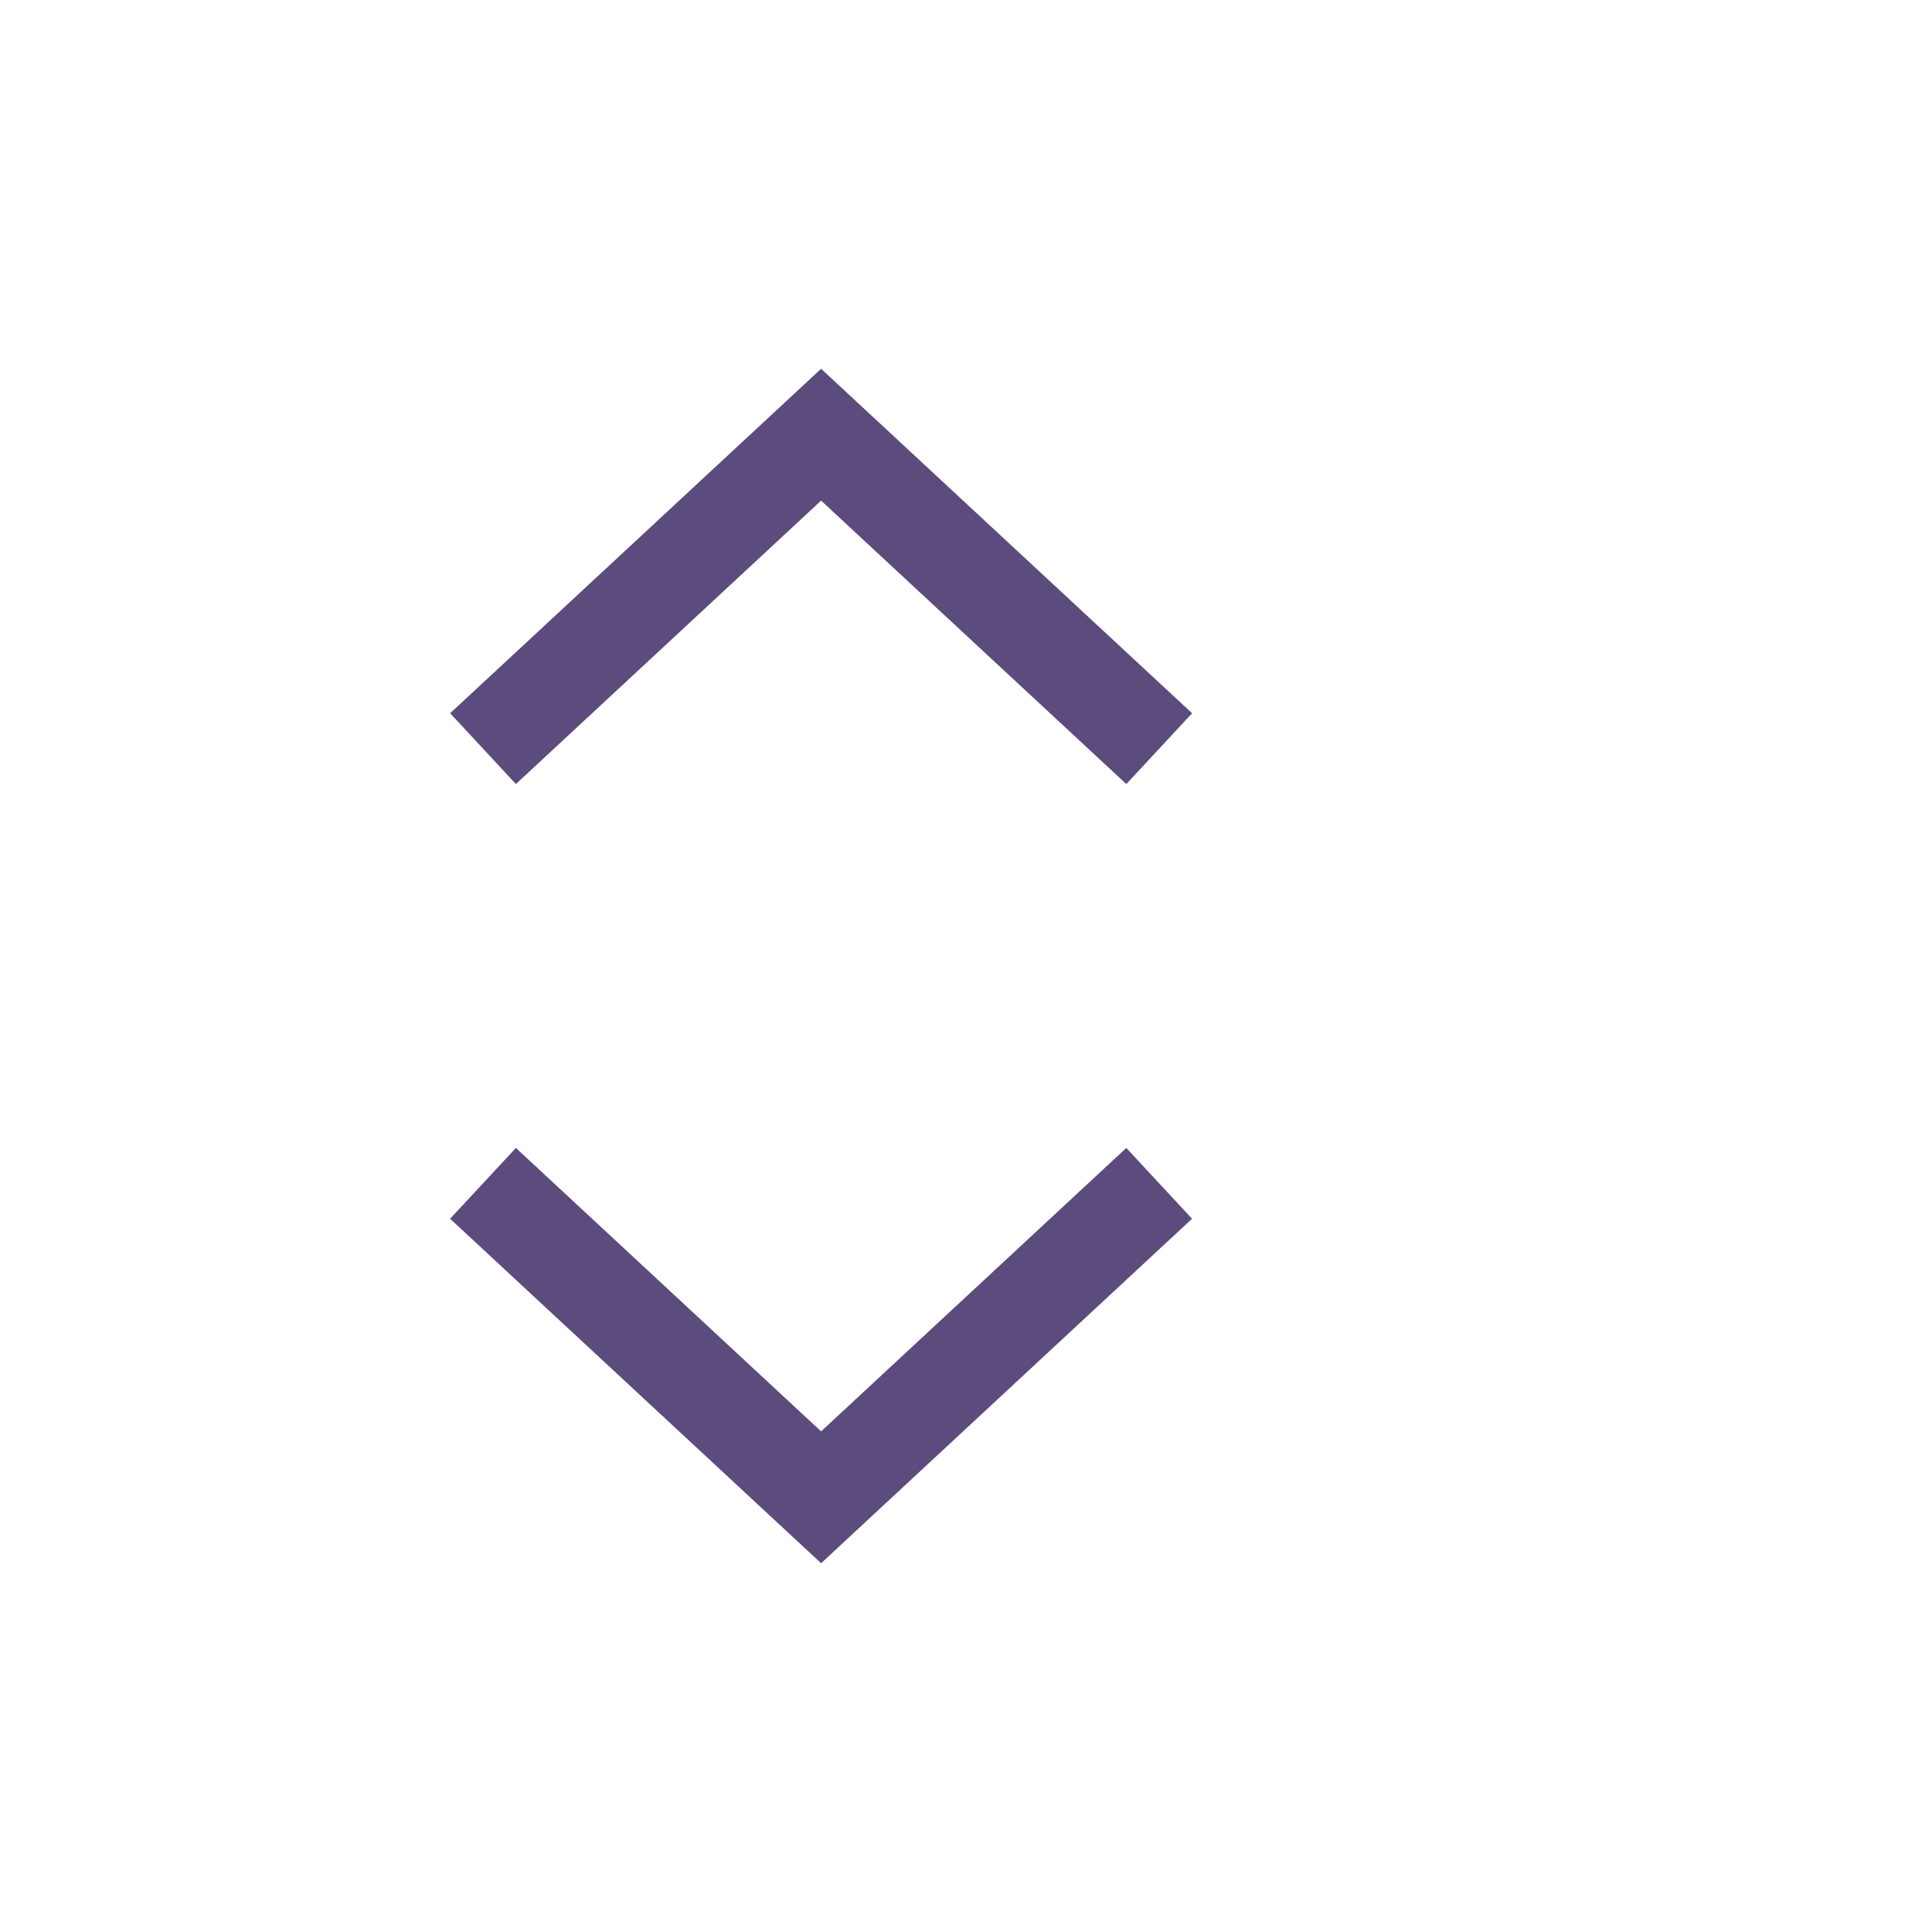
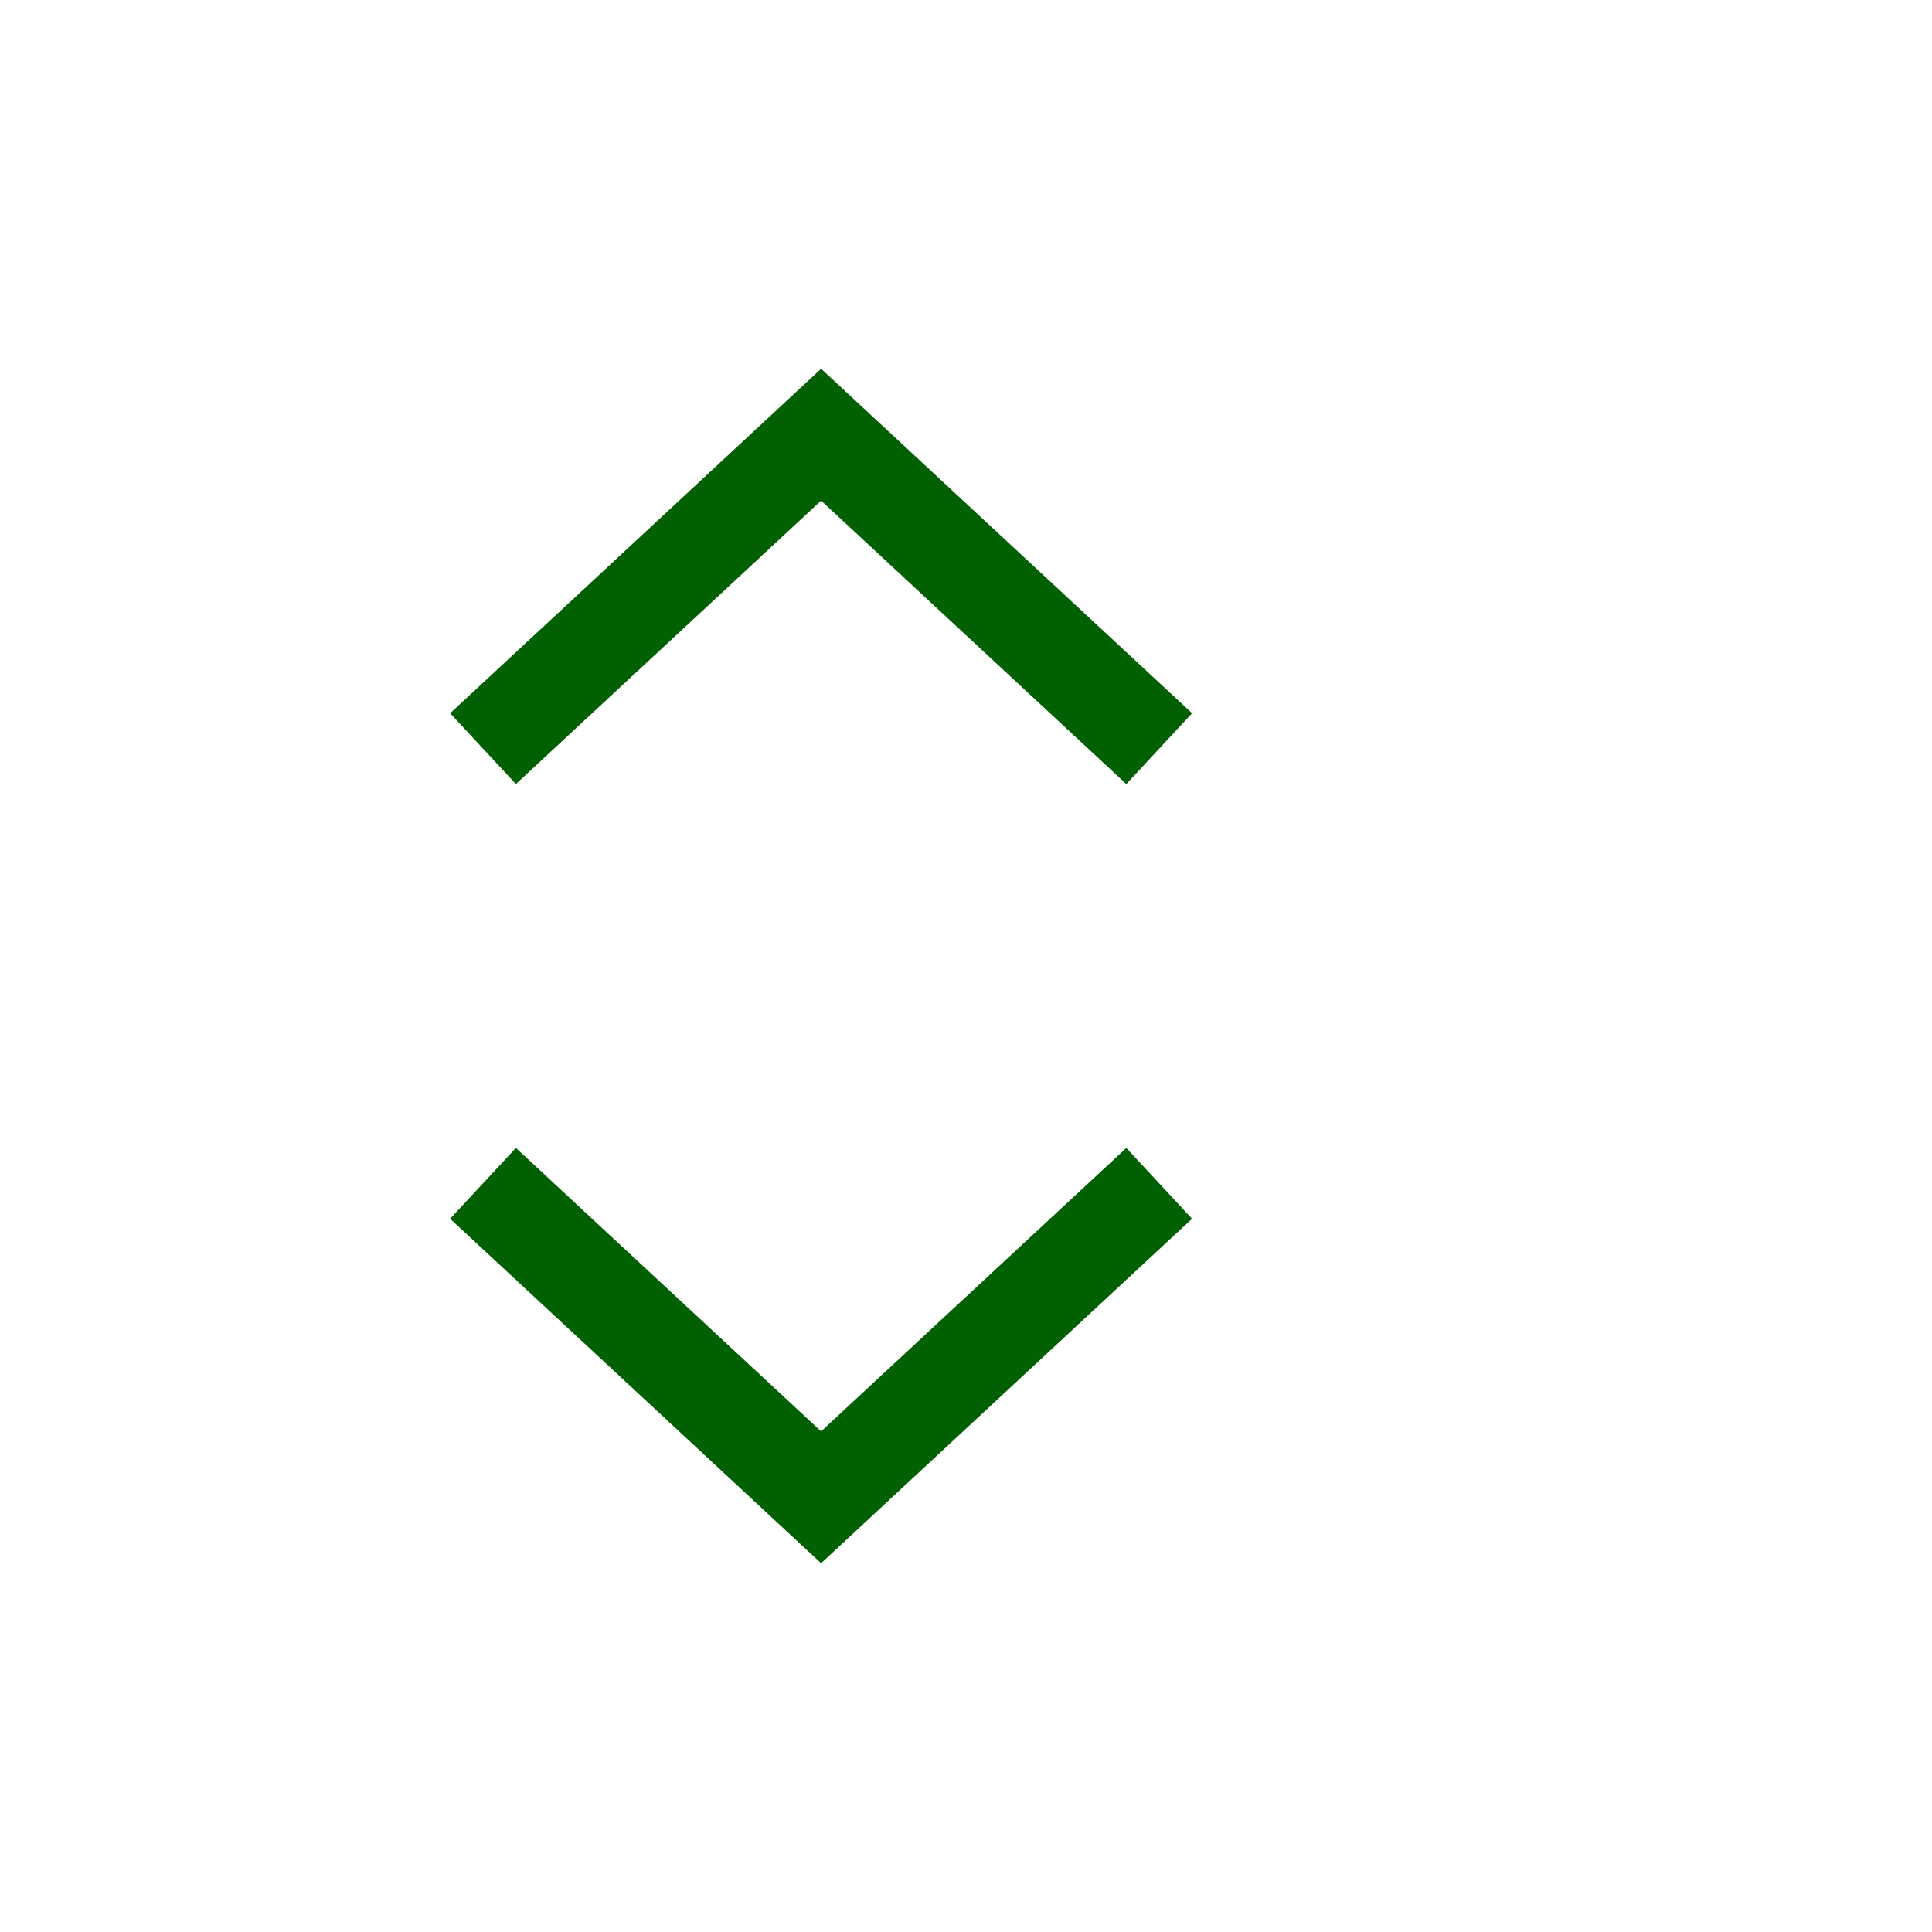
- <svg xmlns="http://www.w3.org/2000/svg" width="40px" height="40px" viewBox="0 0 40 40" version="1.1">
-   <g id="ComboBox" stroke="none" stroke-width="1" fill="none" fill-rule="evenodd">
-     <g id="Group" transform="translate(5, 0)">
-       <g id="ic-arrow-drop-down" transform="translate(0, 16)">
-         <g id="Group_8822" transform="translate(4, 7)" fill="#5C4B7D">
-           <polygon id="Path_18879" points="8 9.365 0.319 2.233 1.681 0.767 8 6.635 14.319 0.767 15.68 2.233" />
+ <svg xmlns="http://www.w3.org/2000/svg" width="40px" height="40px" viewBox="0 0 40 40" version="1.1" id="svg24588">
+   <defs id="defs24592" />
+   <g id="ComboBox" style="fill:none;fill-rule:evenodd;stroke:none;stroke-width:1">
+     <g id="Group" transform="translate(5)">
+       <g id="ic-arrow-drop-down" transform="translate(0,16)">
+         <g id="Group_8822" transform="translate(4,7)" style="fill:#016001;fill-opacity:1">
+           <polygon id="Path_18879" points="14.319,0.767 15.68,2.233 8,9.365 0.319,2.233 1.681,0.767 8,6.635 " style="fill:#016001;fill-opacity:1" />
        </g>
-         <polygon id="Rectangle_4407" points="0 0 24 0 24 24 0 24" />
+         <polygon id="Rectangle_4407" points="0,24 0,0 24,0 24,24 " />
      </g>
      <g id="ic-arrow-drop-up">
-         <g id="ic_arrow_drop_up" transform="translate(12, 12) rotate(180) translate(-12, -12) translate(-0, 0)">
-           <g id="Group_8822" transform="translate(4, 7)" fill="#5C4B7D">
-             <polygon id="Path_18879" points="8 9.365 0.319 2.233 1.681 0.767 8 6.635 14.319 0.767 15.68 2.233" />
+         <g id="ic_arrow_drop_up" transform="rotate(180,12,12)">
+           <g id="g24580" transform="translate(4,7)" style="fill:#016001;fill-opacity:1">
+             <polygon id="polygon24578" points="14.319,0.767 15.68,2.233 8,9.365 0.319,2.233 1.681,0.767 8,6.635 " style="fill:#016001;fill-opacity:1" />
          </g>
-           <polygon id="Rectangle_4407" points="0 0 24 0 24 24 0 24" />
+           <polygon id="polygon24582" points="24,0 24,24 0,24 0,0 " />
        </g>
      </g>
    </g>
  </g>
</svg>
